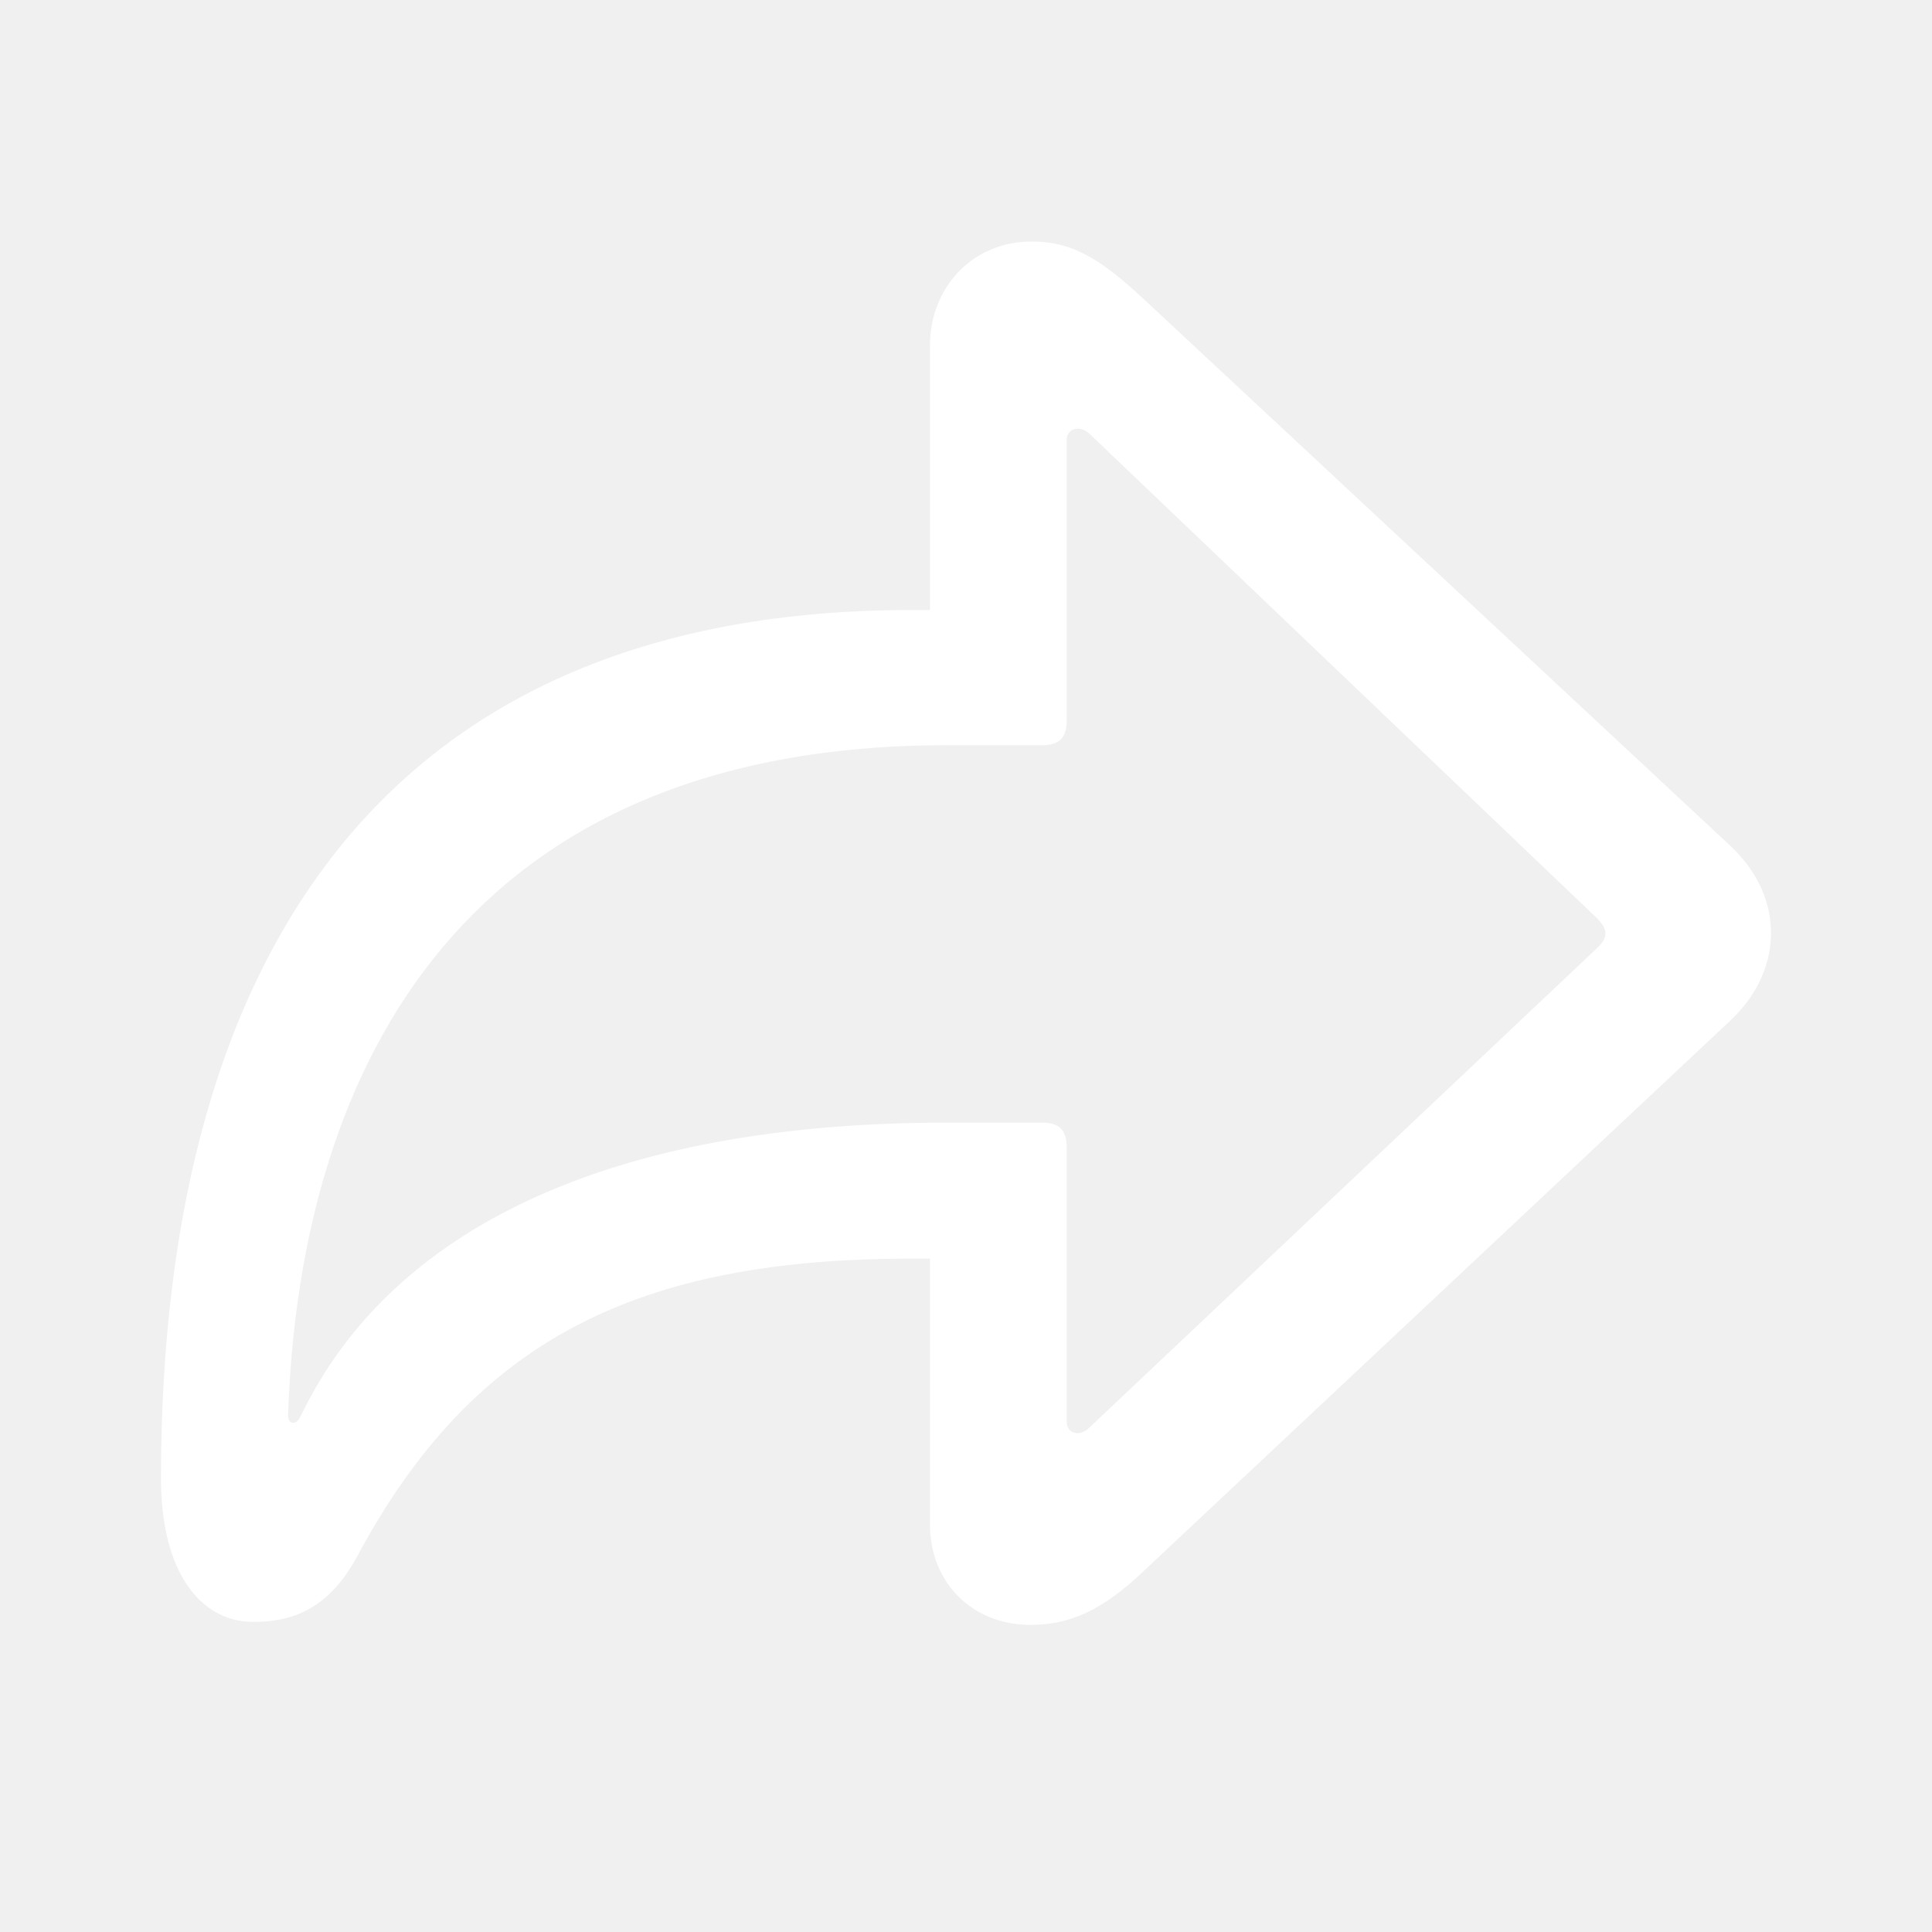
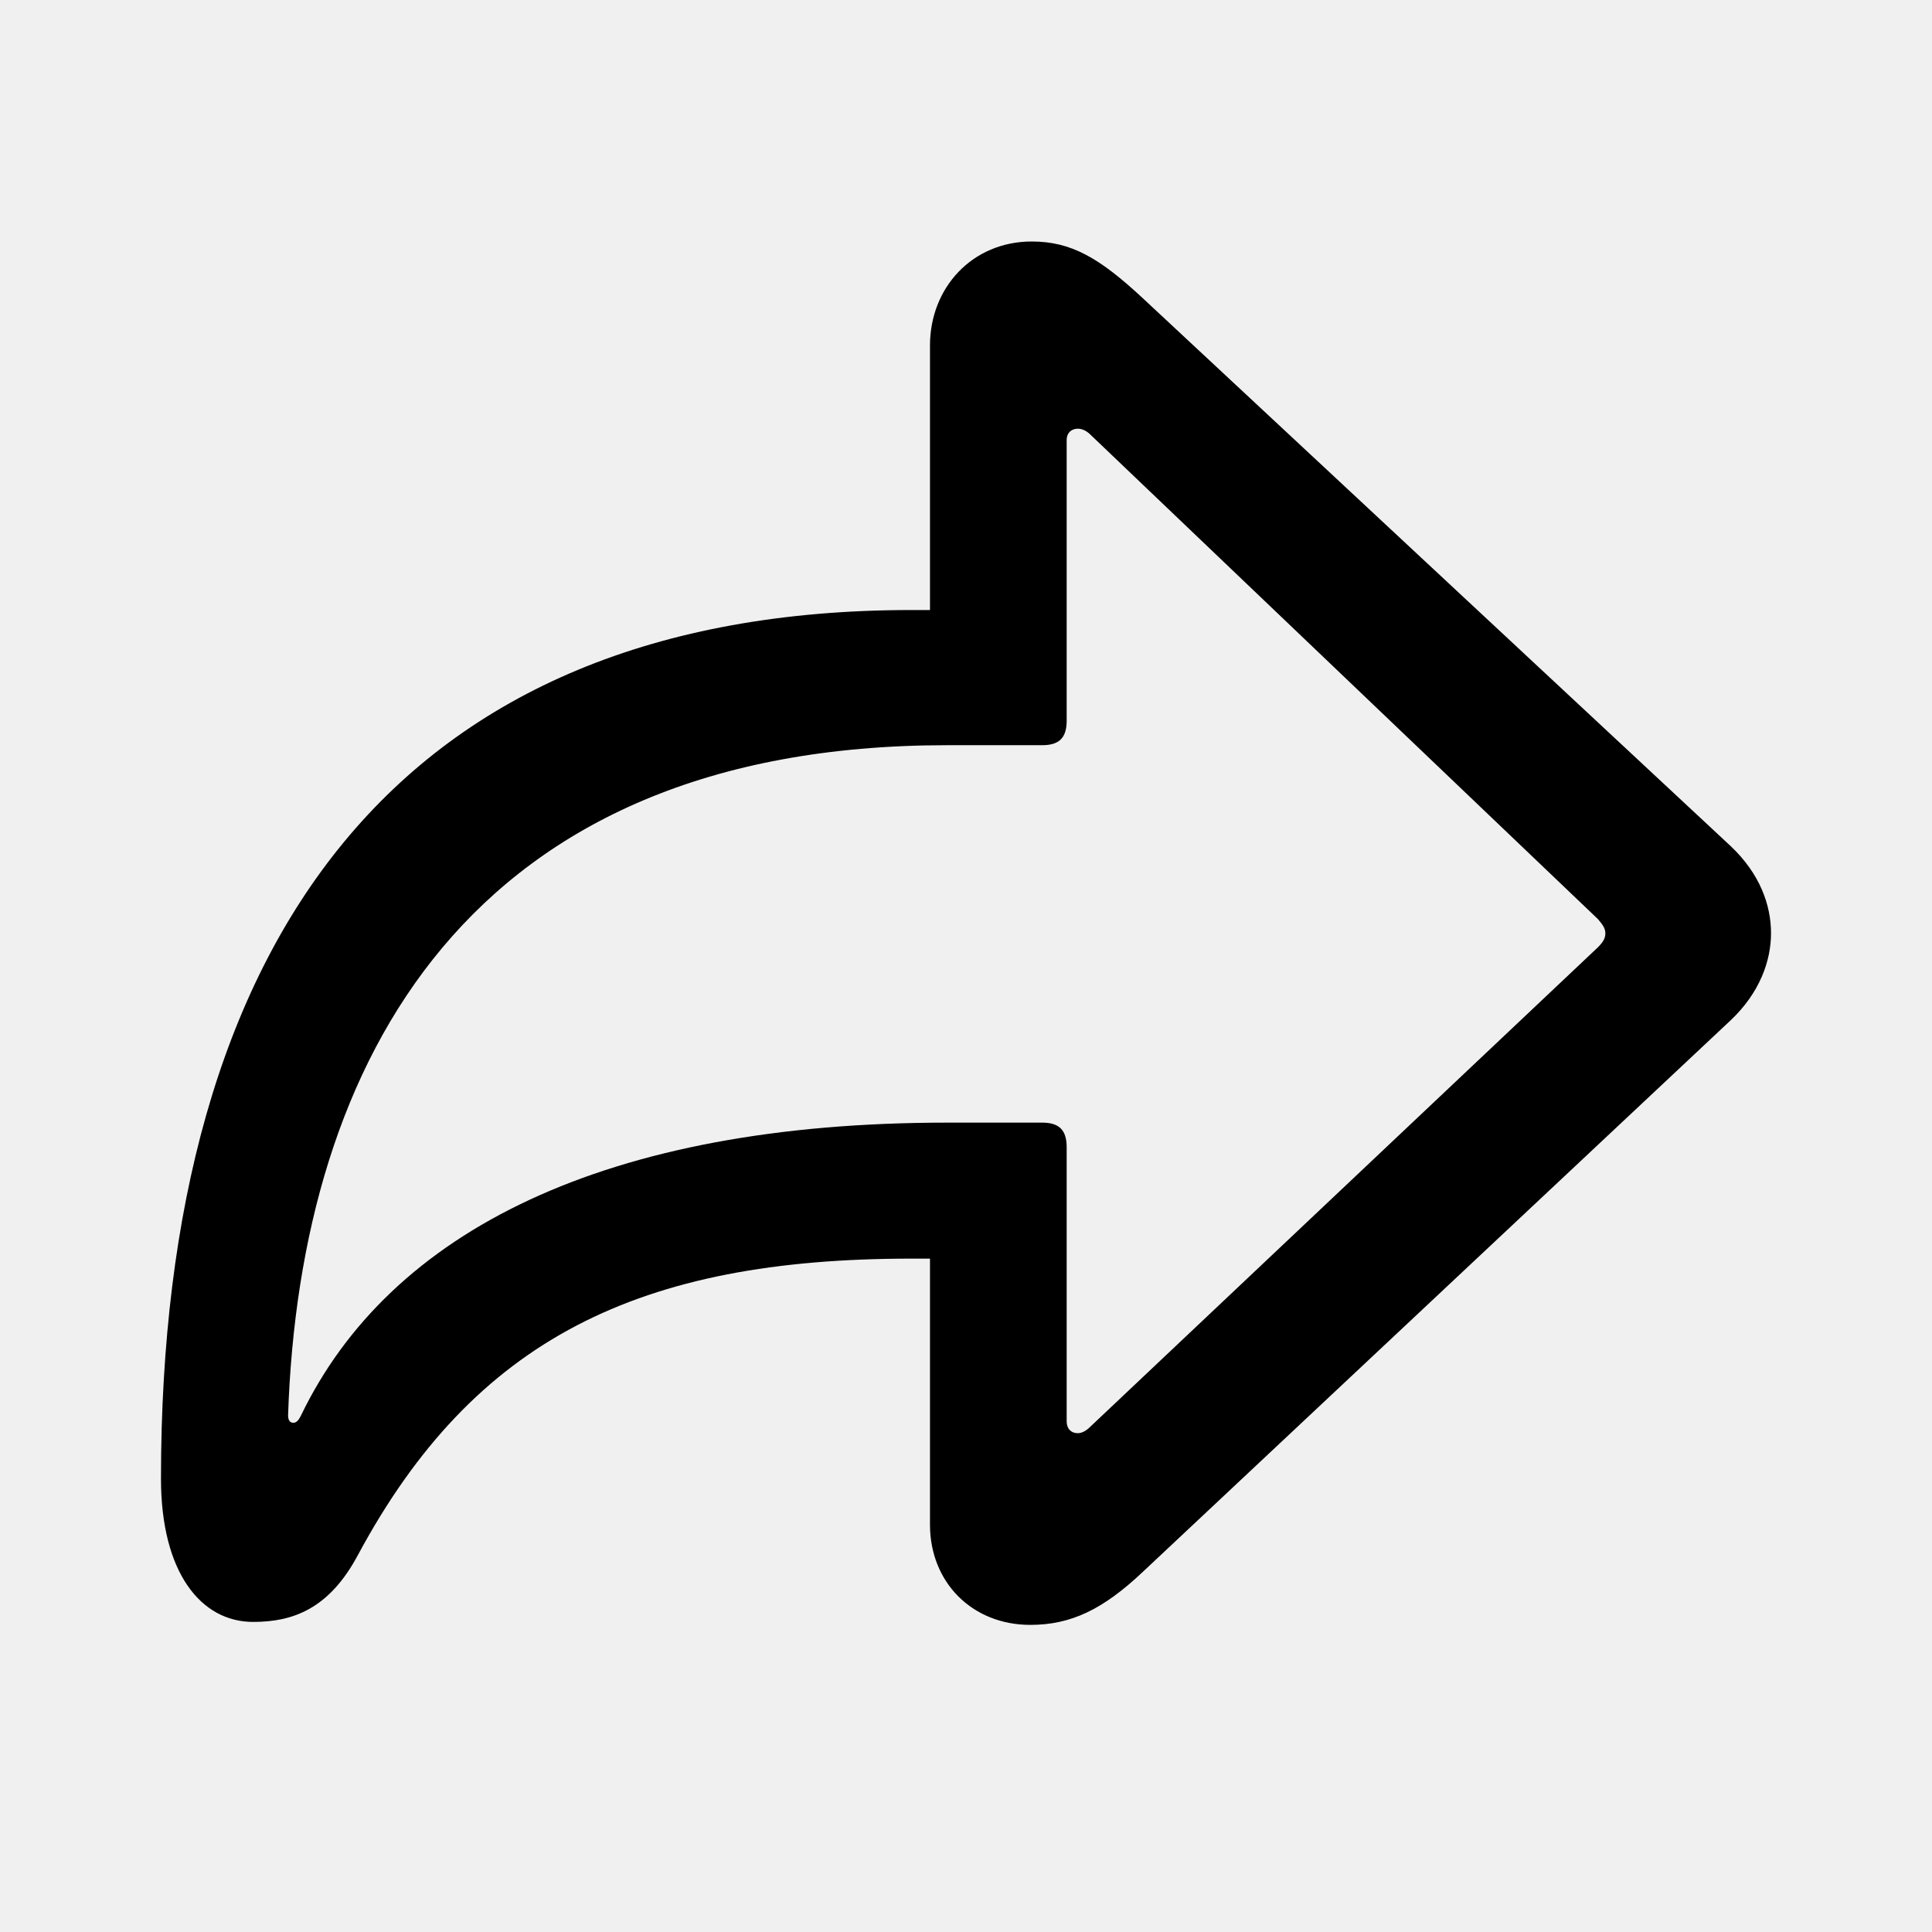
- <svg xmlns="http://www.w3.org/2000/svg" width="28" height="28" viewBox="0 0 28 28" fill="currentColor">
-   <path id="arrowshape.turn.up.right" d="M14.932 23.549C15.524 23.549 15.987 23.323 16.558 22.785L25.085 14.784C25.505 14.386 25.667 13.923 25.667 13.525C25.667 13.115 25.505 12.663 25.085 12.265L16.558 4.318C15.933 3.737 15.524 3.5 14.953 3.5C14.092 3.5 13.478 4.168 13.478 5.007V8.841H13.209C5.779 8.841 2.333 13.611 2.333 21.428C2.333 22.796 2.915 23.506 3.669 23.506C4.239 23.506 4.767 23.323 5.187 22.537C6.877 19.393 9.279 18.241 13.209 18.241H13.478V22.096C13.478 22.936 14.092 23.549 14.932 23.549ZM15.621 20.771C15.524 20.771 15.459 20.707 15.459 20.599V16.626C15.459 16.378 15.351 16.27 15.104 16.27H13.726C8.794 16.27 5.65 17.832 4.358 20.523C4.325 20.588 4.293 20.62 4.25 20.62C4.207 20.62 4.175 20.588 4.175 20.513C4.347 15.377 6.791 10.8 13.726 10.8H15.104C15.351 10.8 15.459 10.693 15.459 10.445V6.375C15.459 6.278 15.524 6.213 15.621 6.213C15.685 6.213 15.75 6.246 15.804 6.3L23.158 13.32C23.233 13.406 23.266 13.46 23.266 13.525C23.266 13.589 23.244 13.643 23.158 13.729L15.793 20.685C15.739 20.739 15.675 20.771 15.621 20.771Z" fill="white" />
+ <svg xmlns="http://www.w3.org/2000/svg" viewBox="0 0 28 28" fill="currentColor">
+   <path id="arrowshape.turn.up.right" d="M14.932 23.549C15.524 23.549 15.987 23.323 16.558 22.785L25.085 14.784C25.505 14.386 25.667 13.923 25.667 13.525C25.667 13.115 25.505 12.663 25.085 12.265L16.558 4.318C15.933 3.737 15.524 3.5 14.953 3.5C14.092 3.5 13.478 4.168 13.478 5.007V8.841H13.209C5.779 8.841 2.333 13.611 2.333 21.428C2.333 22.796 2.915 23.506 3.669 23.506C4.239 23.506 4.767 23.323 5.187 22.537C6.877 19.393 9.279 18.241 13.209 18.241H13.478V22.096C13.478 22.936 14.092 23.549 14.932 23.549ZM15.621 20.771C15.524 20.771 15.459 20.707 15.459 20.599V16.626C15.459 16.378 15.351 16.27 15.104 16.27H13.726C8.794 16.27 5.65 17.832 4.358 20.523C4.325 20.588 4.293 20.62 4.25 20.62C4.207 20.62 4.175 20.588 4.175 20.513C4.347 15.377 6.791 10.8 13.726 10.8H15.104C15.351 10.8 15.459 10.693 15.459 10.445V6.375C15.459 6.278 15.524 6.213 15.621 6.213C15.685 6.213 15.75 6.246 15.804 6.3L23.158 13.32C23.233 13.406 23.266 13.46 23.266 13.525C23.266 13.589 23.244 13.643 23.158 13.729L15.793 20.685C15.739 20.739 15.675 20.771 15.621 20.771Z" fill="currentColor" />
</svg>
